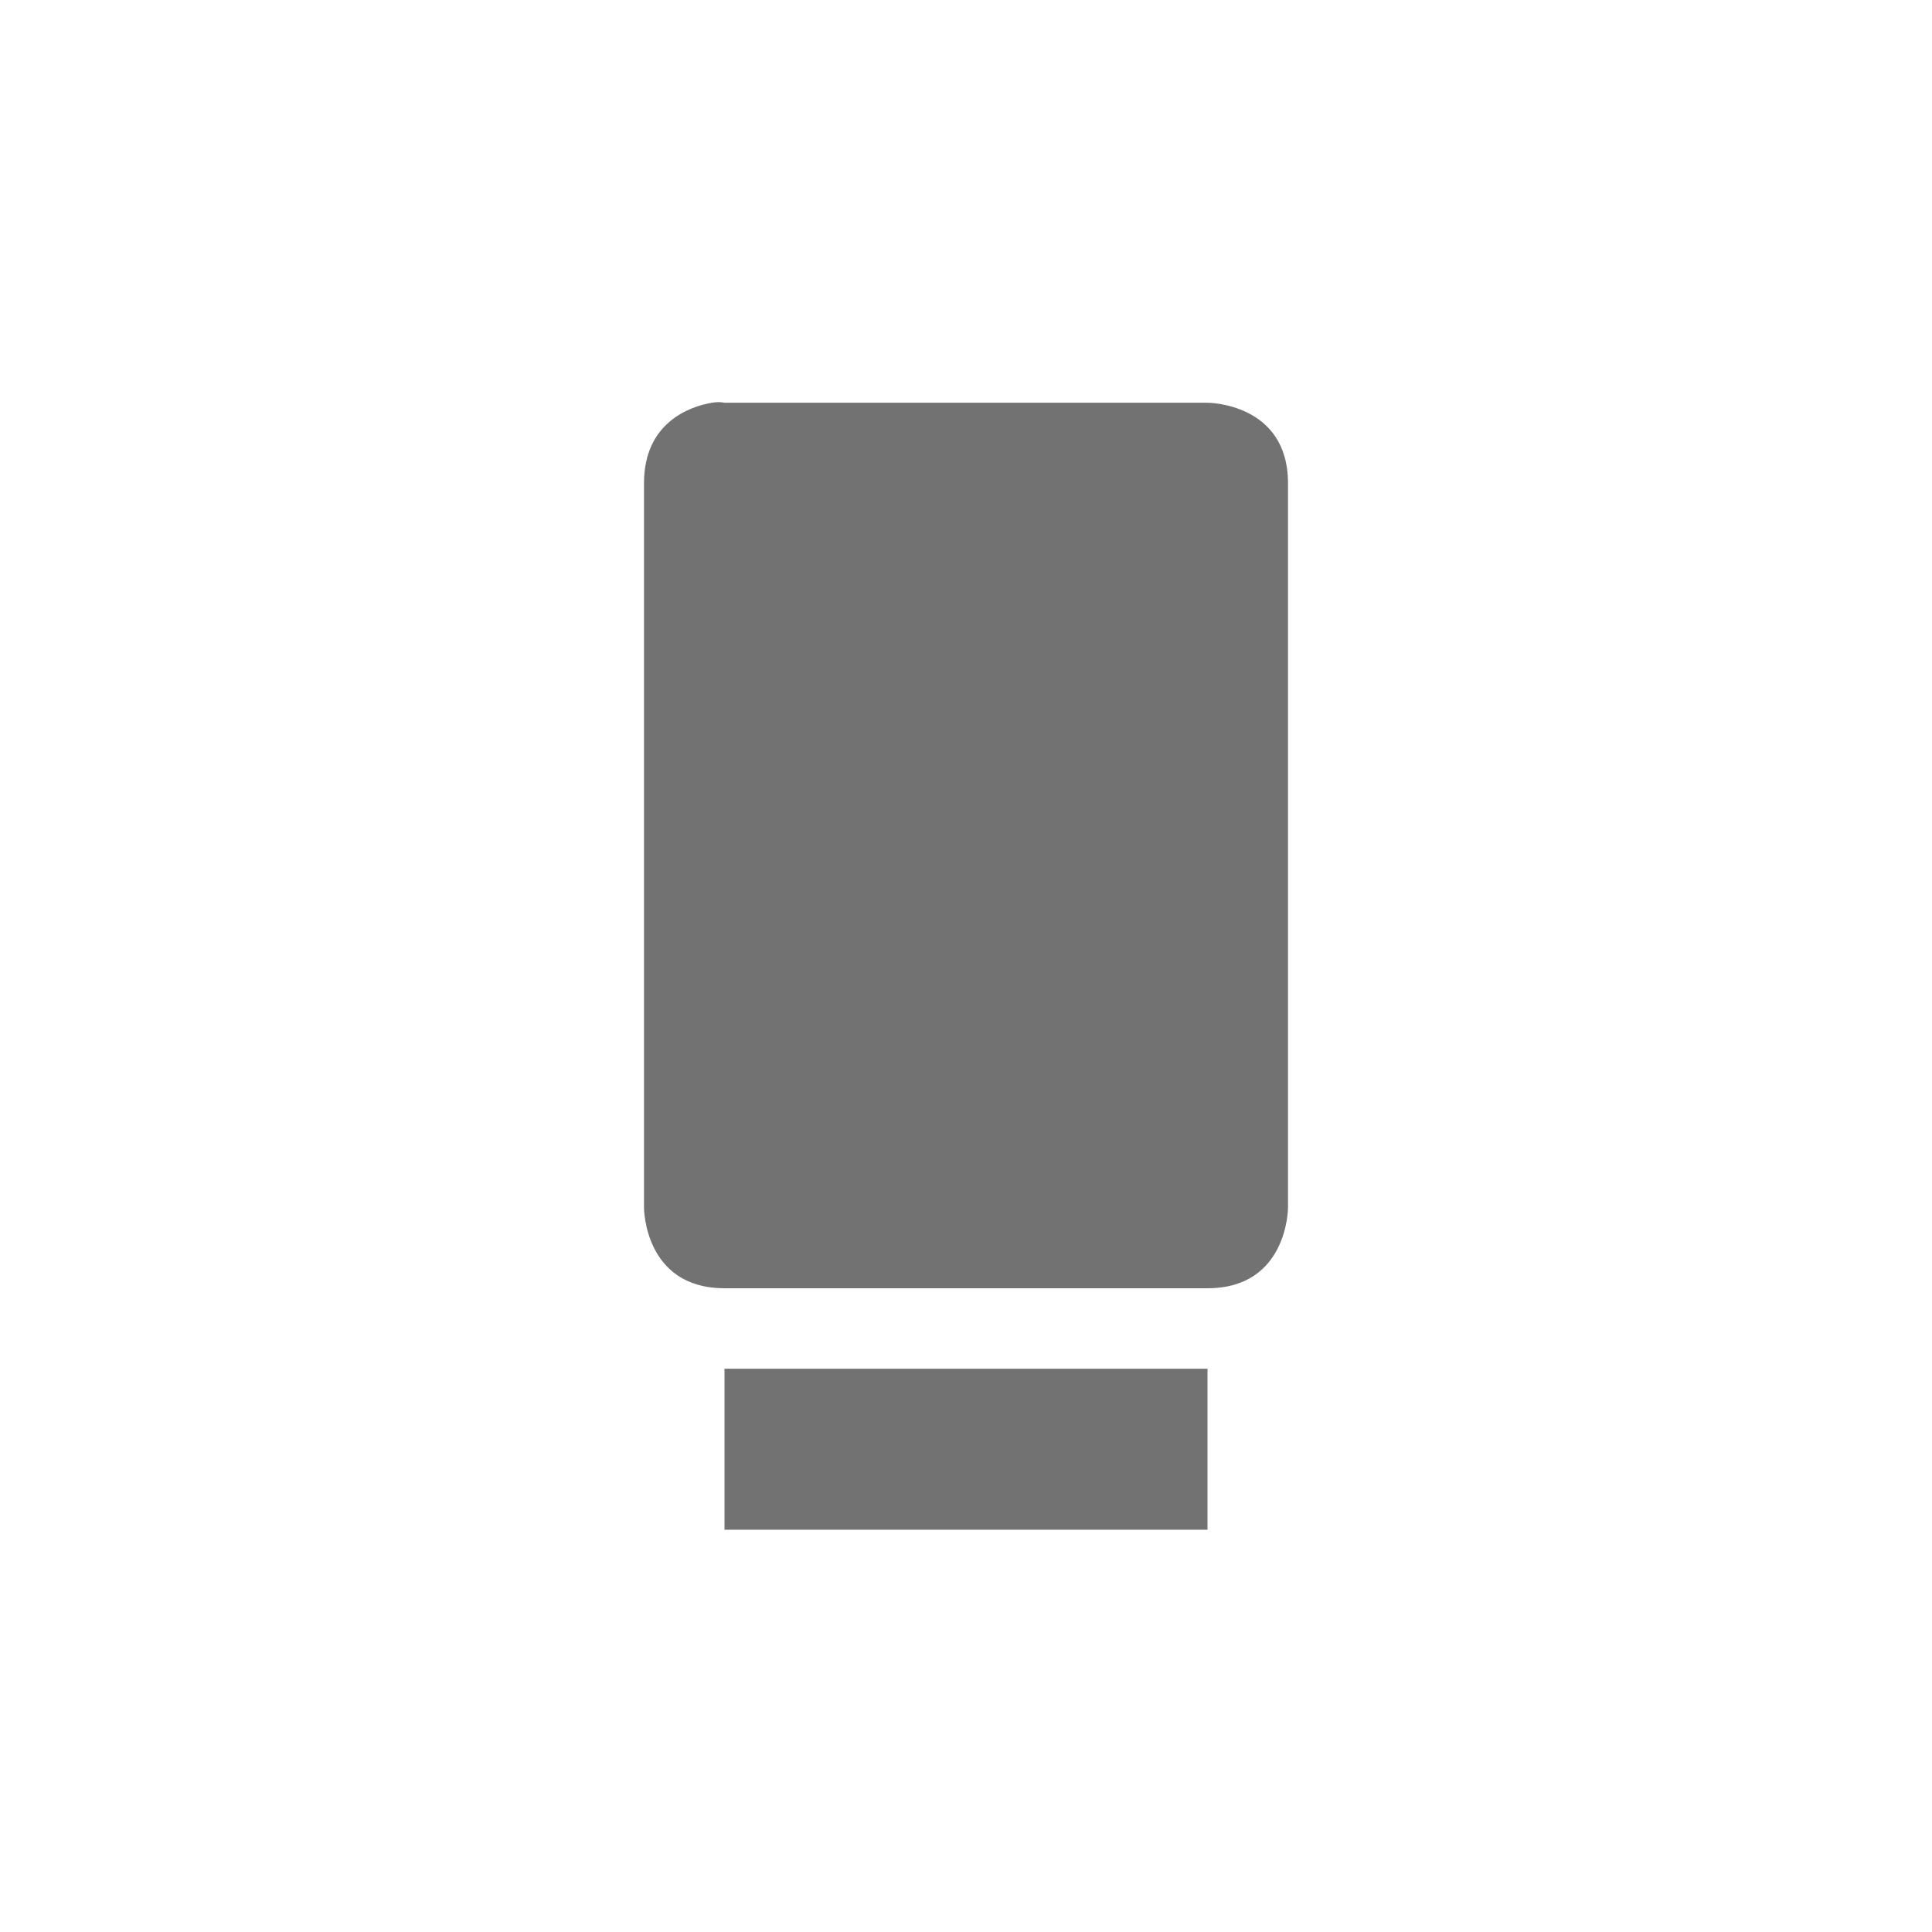
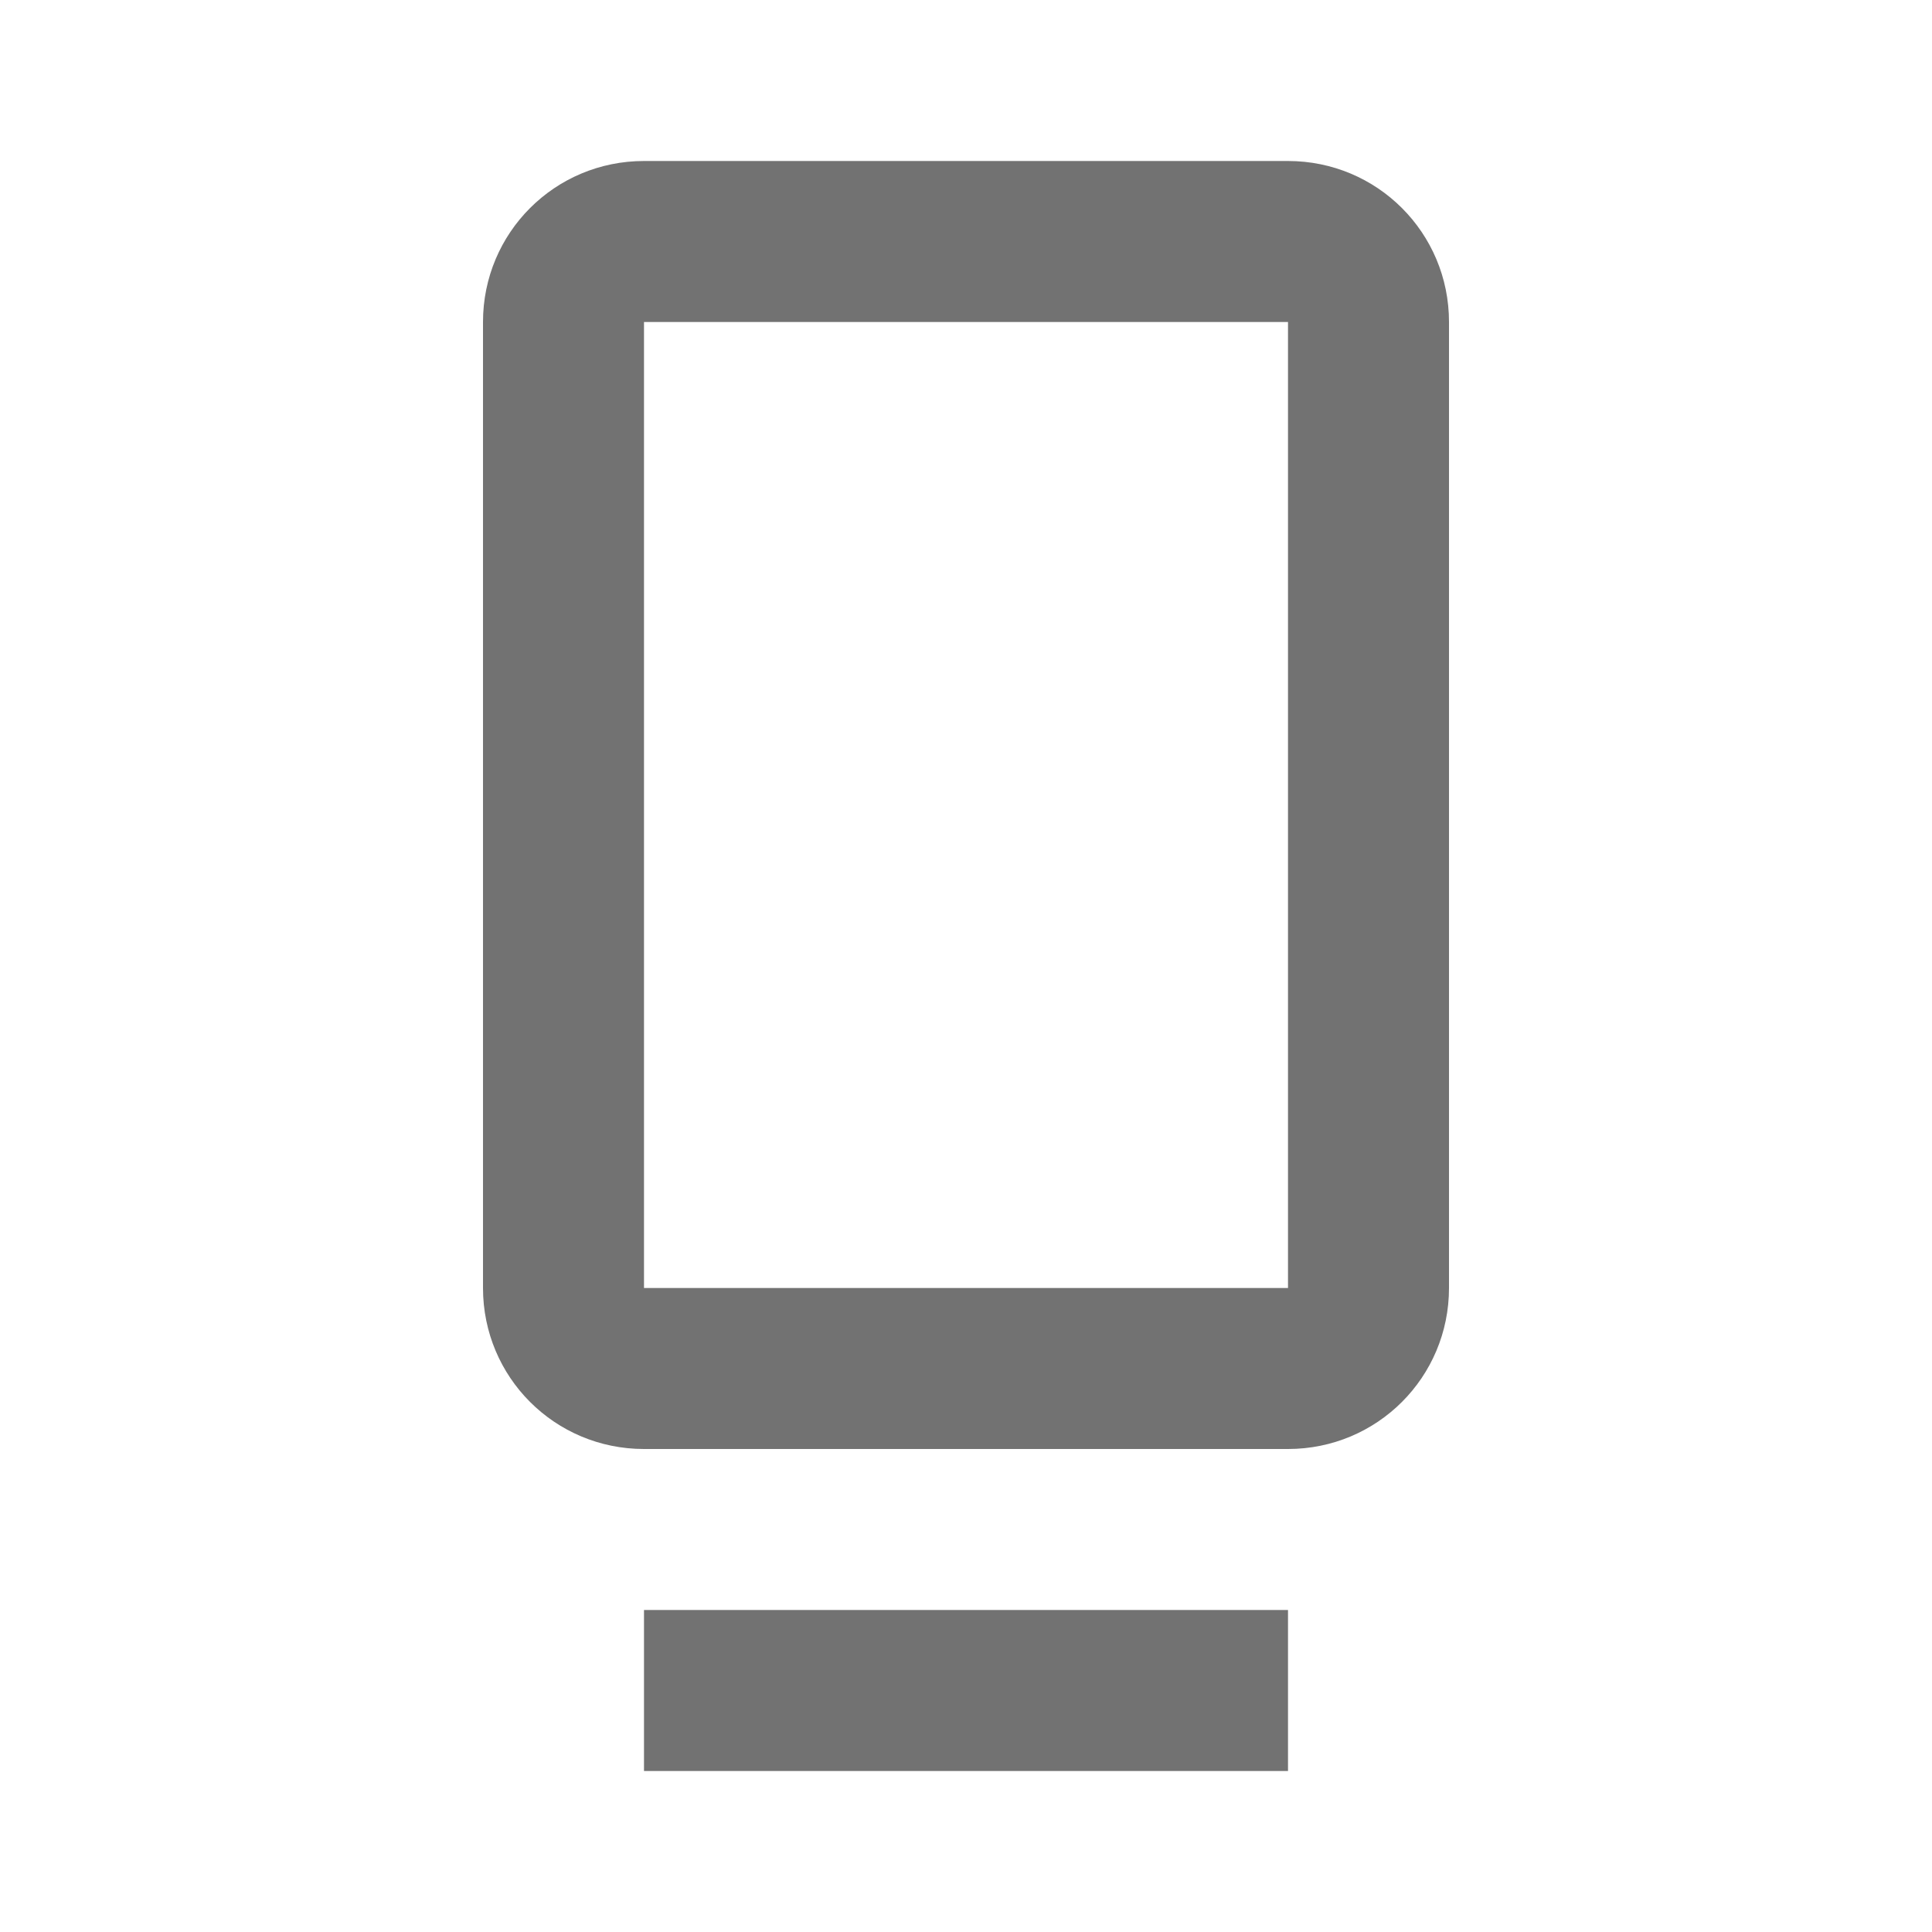
- <svg xmlns="http://www.w3.org/2000/svg" width="24" height="24" version="1.1" viewBox="0 0 24 24">
+ <svg xmlns="http://www.w3.org/2000/svg" width="24" height="24" version="1.1">
  <defs>
    <style id="current-color-scheme" type="text/css">.ColorScheme-Text { color:#727272; } .ColorScheme-Highlight { color:#5294e2; }</style>
  </defs>
-   <path class="ColorScheme-Text" d="m8.844 5.003c-0.281 0.047-0.844 0.25-0.844 1v9s0 1 1 1h6c1 0 1-1 1-1v-9c0-1-1-1-1-1h-6s-0.062-0.016-0.156 0zm0.156 12v2h6v-2z" color="#727272" fill="currentColor" />
+   <path class="ColorScheme-Text" d="m8 2c-1.108 0-2 0.892-2 2v12c0 1.108 0.892 2 2 2h8c1.108 0 2-0.892 2-2v-12c0-1.108-0.892-2-2-2zm0 2h8v12h-8z" fill="currentColor" />
+   <rect class="ColorScheme-Text" x="8" y="20" width="8" height="2" fill="currentColor" />
</svg>
